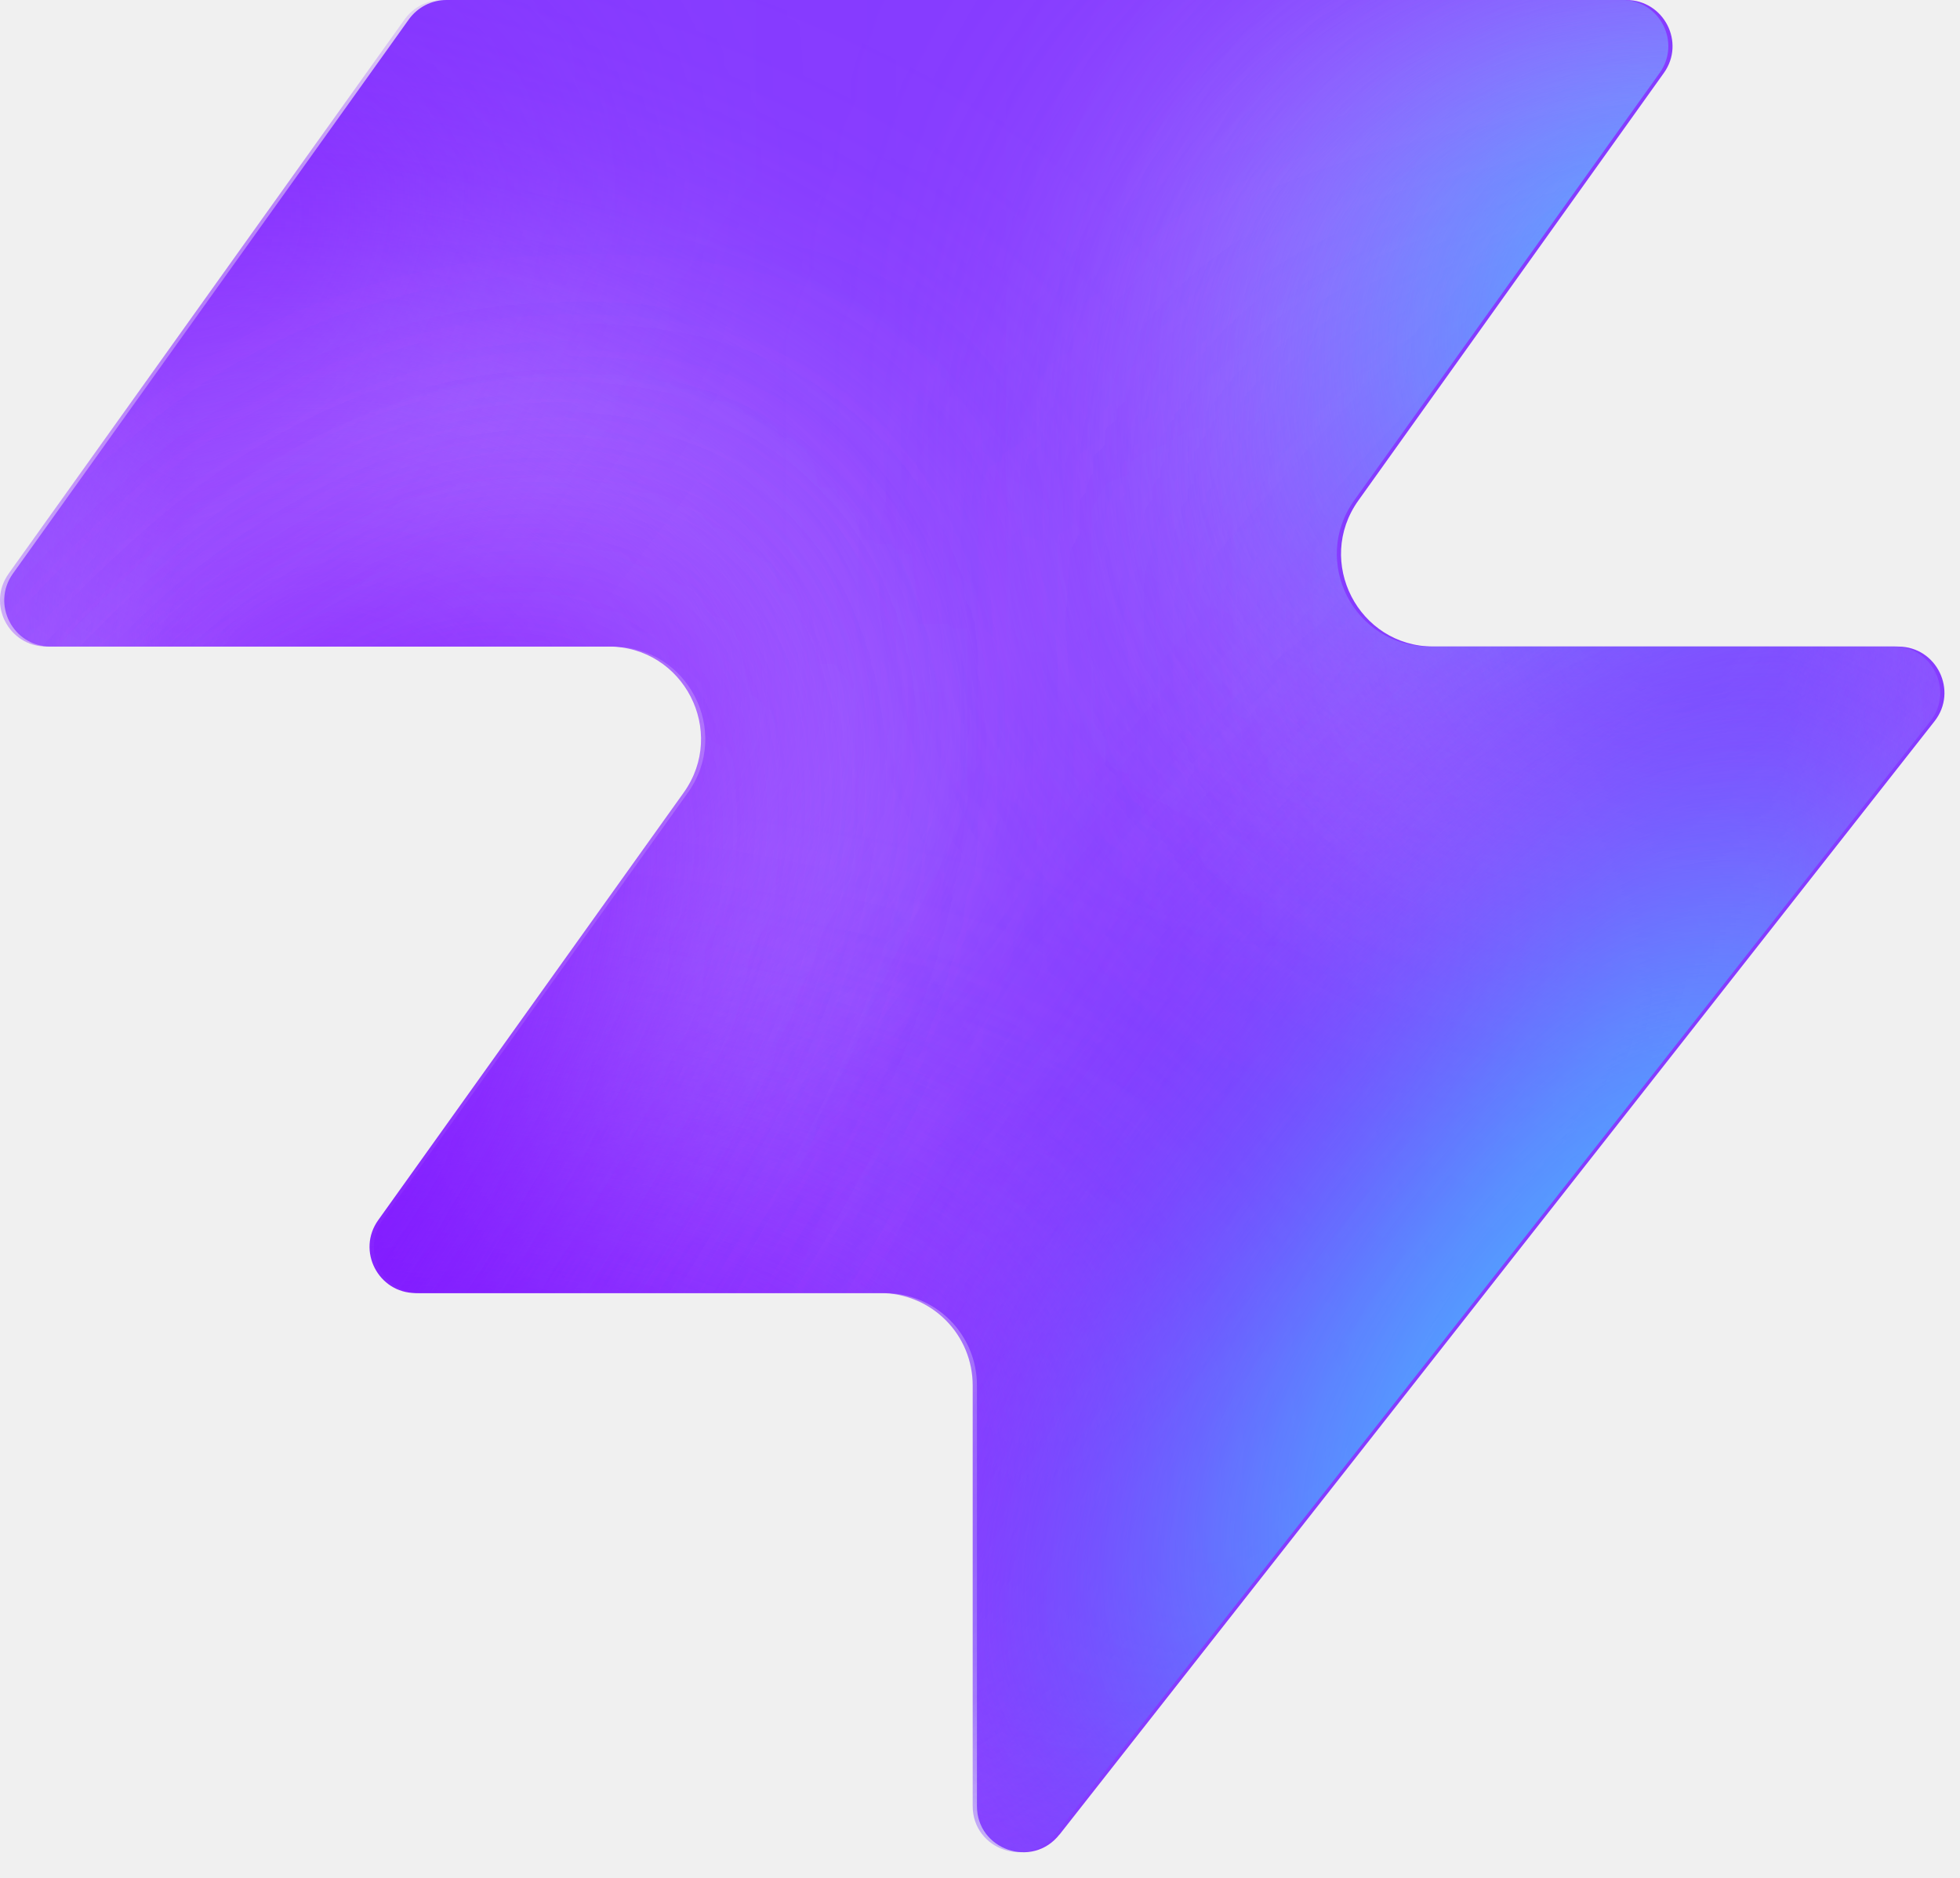
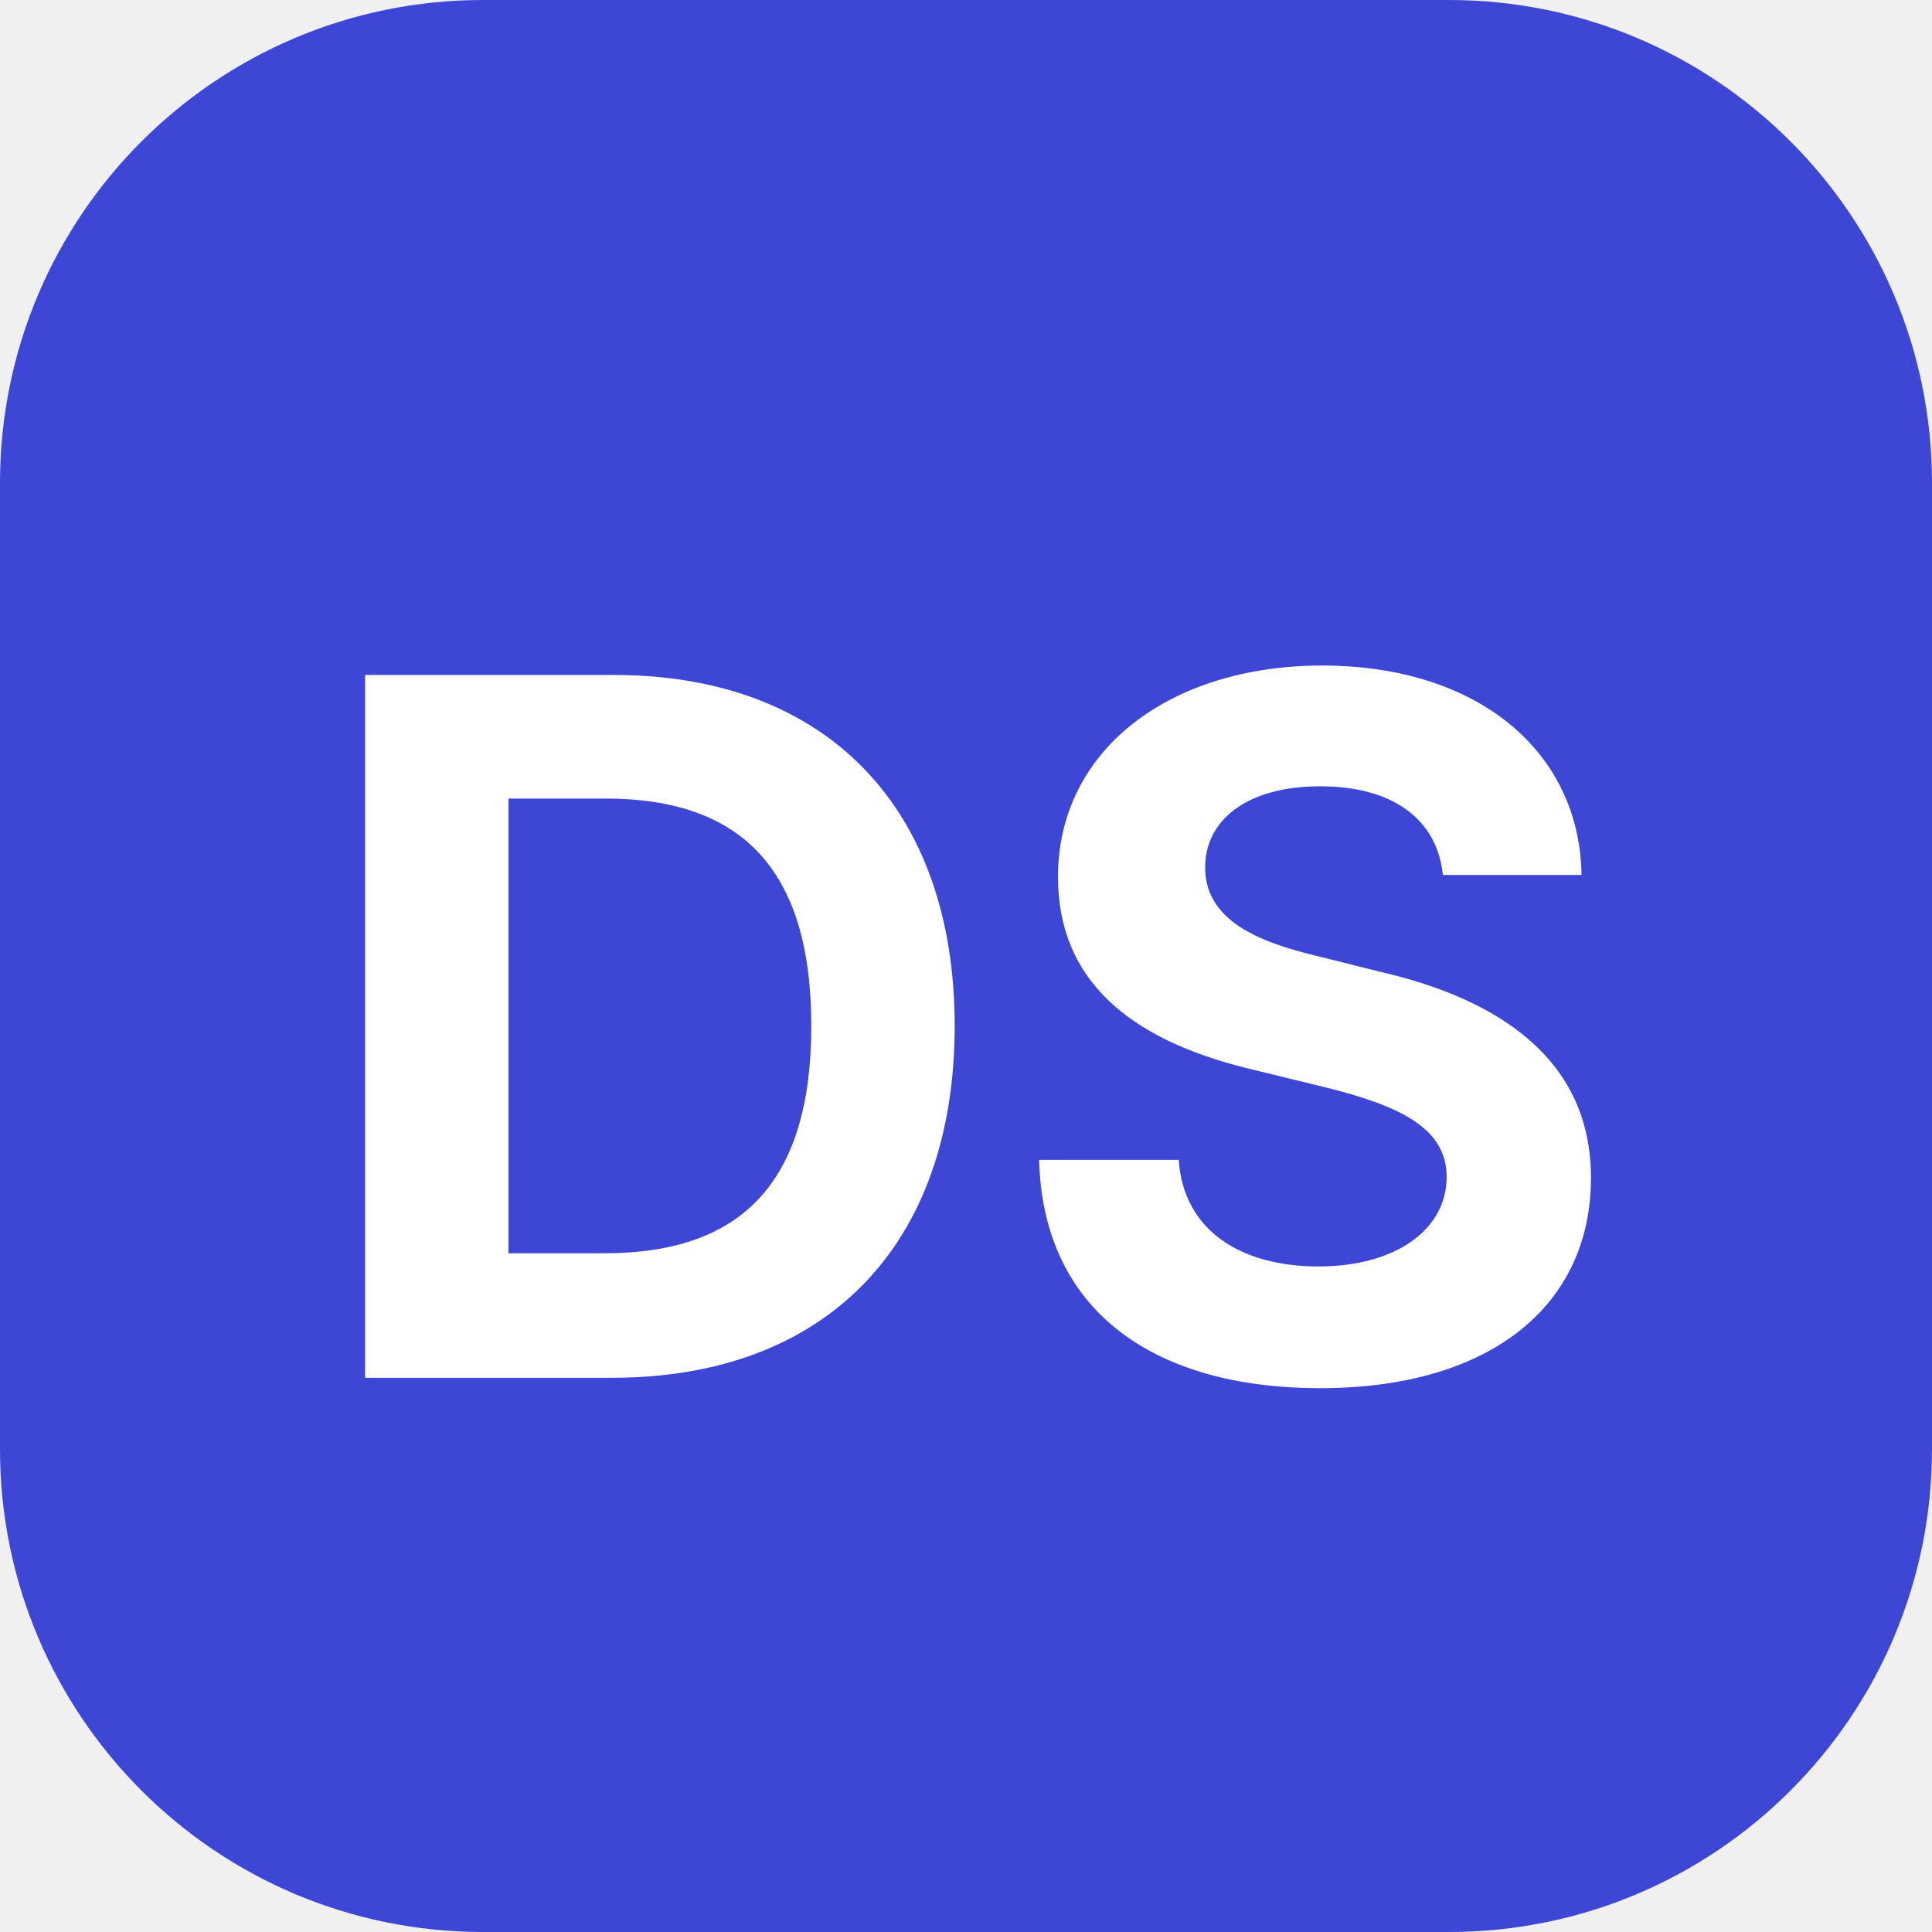
- <svg xmlns="http://www.w3.org/2000/svg" width="48" height="46" fill="none" viewBox="0 0 48 46">
-   <path fill="#863bff" d="M25.946 44.938c-.664.845-2.021.375-2.021-.698V33.937a2.26 2.26 0 0 0-2.262-2.262H10.287c-.92 0-1.456-1.04-.92-1.788l7.48-10.471c1.07-1.497 0-3.578-1.842-3.578H1.237c-.92 0-1.456-1.04-.92-1.788L10.013.474c.214-.297.556-.474.92-.474h28.894c.92 0 1.456 1.04.92 1.788l-7.48 10.471c-1.07 1.498 0 3.579 1.842 3.579h11.377c.943 0 1.473 1.088.89 1.83L25.947 44.94z" style="fill:#863bff;fill:color(display-p3 .525 .23 1);fill-opacity:1" />
-   <mask id="a" width="48" height="46" x="0" y="0" maskUnits="userSpaceOnUse" style="mask-type:alpha">
-     <path fill="#000" d="M25.842 44.938c-.664.844-2.021.375-2.021-.698V33.937a2.26 2.26 0 0 0-2.262-2.262H10.183c-.92 0-1.456-1.04-.92-1.788l7.48-10.471c1.07-1.498 0-3.579-1.842-3.579H1.133c-.92 0-1.456-1.04-.92-1.787L9.91.473c.214-.297.556-.474.92-.474h28.894c.92 0 1.456 1.04.92 1.788l-7.48 10.471c-1.07 1.498 0 3.578 1.842 3.578h11.377c.943 0 1.473 1.088.89 1.832L25.843 44.94z" style="fill:#000;fill-opacity:1" />
-   </mask>
-   <g mask="url(#a)">
-     <g filter="url(#b)">
-       <ellipse cx="5.508" cy="14.704" fill="#ede6ff" rx="5.508" ry="14.704" style="fill:#ede6ff;fill:color(display-p3 .927 .903 1);fill-opacity:1" transform="matrix(.00324 1 1 -.00324 -4.47 31.516)" />
-     </g>
-     <g filter="url(#c)">
-       <ellipse cx="10.399" cy="29.851" fill="#ede6ff" rx="10.399" ry="29.851" style="fill:#ede6ff;fill:color(display-p3 .927 .903 1);fill-opacity:1" transform="matrix(.00324 1 1 -.00324 -39.328 7.883)" />
-     </g>
-     <g filter="url(#d)">
-       <ellipse cx="5.508" cy="30.487" fill="#7e14ff" rx="5.508" ry="30.487" style="fill:#7e14ff;fill:color(display-p3 .492 .077 1);fill-opacity:1" transform="rotate(89.814 -25.913 -14.639)scale(1 -1)" />
-     </g>
-     <g filter="url(#e)">
-       <ellipse cx="5.508" cy="30.599" fill="#7e14ff" rx="5.508" ry="30.599" style="fill:#7e14ff;fill:color(display-p3 .492 .077 1);fill-opacity:1" transform="rotate(89.814 -32.644 -3.334)scale(1 -1)" />
-     </g>
-     <g filter="url(#f)">
-       <ellipse cx="5.508" cy="30.599" fill="#7e14ff" rx="5.508" ry="30.599" style="fill:#7e14ff;fill:color(display-p3 .492 .077 1);fill-opacity:1" transform="matrix(.00324 1 1 -.00324 -34.34 30.47)" />
-     </g>
-     <g filter="url(#g)">
-       <ellipse cx="14.072" cy="22.078" fill="#ede6ff" rx="14.072" ry="22.078" style="fill:#ede6ff;fill:color(display-p3 .927 .903 1);fill-opacity:1" transform="rotate(93.35 24.506 48.493)scale(-1 1)" />
-     </g>
-     <g filter="url(#h)">
-       <ellipse cx="3.47" cy="21.501" fill="#7e14ff" rx="3.47" ry="21.501" style="fill:#7e14ff;fill:color(display-p3 .492 .077 1);fill-opacity:1" transform="rotate(89.009 28.708 47.59)scale(-1 1)" />
-     </g>
-     <g filter="url(#i)">
-       <ellipse cx="3.47" cy="21.501" fill="#7e14ff" rx="3.47" ry="21.501" style="fill:#7e14ff;fill:color(display-p3 .492 .077 1);fill-opacity:1" transform="rotate(89.009 28.708 47.59)scale(-1 1)" />
-     </g>
-     <g filter="url(#j)">
-       <ellipse cx=".387" cy="8.972" fill="#7e14ff" rx="4.407" ry="29.108" style="fill:#7e14ff;fill:color(display-p3 .492 .077 1);fill-opacity:1" transform="rotate(39.51 .387 8.972)" />
-     </g>
-     <g filter="url(#k)">
-       <ellipse cx="47.523" cy="-6.092" fill="#7e14ff" rx="4.407" ry="29.108" style="fill:#7e14ff;fill:color(display-p3 .492 .077 1);fill-opacity:1" transform="rotate(37.892 47.523 -6.092)" />
-     </g>
-     <g filter="url(#l)">
-       <ellipse cx="41.412" cy="6.333" fill="#47bfff" rx="5.971" ry="9.665" style="fill:#47bfff;fill:color(display-p3 .28 .748 1);fill-opacity:1" transform="rotate(37.892 41.412 6.333)" />
-     </g>
-     <g filter="url(#m)">
-       <ellipse cx="-1.879" cy="38.332" fill="#7e14ff" rx="4.407" ry="29.108" style="fill:#7e14ff;fill:color(display-p3 .492 .077 1);fill-opacity:1" transform="rotate(37.892 -1.88 38.332)" />
-     </g>
-     <g filter="url(#n)">
-       <ellipse cx="-1.879" cy="38.332" fill="#7e14ff" rx="4.407" ry="29.108" style="fill:#7e14ff;fill:color(display-p3 .492 .077 1);fill-opacity:1" transform="rotate(37.892 -1.88 38.332)" />
-     </g>
-     <g filter="url(#o)">
-       <ellipse cx="35.651" cy="29.907" fill="#7e14ff" rx="4.407" ry="29.108" style="fill:#7e14ff;fill:color(display-p3 .492 .077 1);fill-opacity:1" transform="rotate(37.892 35.651 29.907)" />
-     </g>
-     <g filter="url(#p)">
-       <ellipse cx="38.418" cy="32.4" fill="#47bfff" rx="5.971" ry="15.297" style="fill:#47bfff;fill:color(display-p3 .28 .748 1);fill-opacity:1" transform="rotate(37.892 38.418 32.4)" />
-     </g>
-   </g>
-   <defs>
-     <filter id="b" width="60.045" height="41.654" x="-19.77" y="16.149" color-interpolation-filters="sRGB" filterUnits="userSpaceOnUse">
-       <feFlood flood-opacity="0" result="BackgroundImageFix" />
-       <feBlend in="SourceGraphic" in2="BackgroundImageFix" result="shape" />
-       <feGaussianBlur result="effect1_foregroundBlur_2002_17158" stdDeviation="7.659" />
-     </filter>
-     <filter id="c" width="90.34" height="51.437" x="-54.613" y="-7.533" color-interpolation-filters="sRGB" filterUnits="userSpaceOnUse">
-       <feFlood flood-opacity="0" result="BackgroundImageFix" />
-       <feBlend in="SourceGraphic" in2="BackgroundImageFix" result="shape" />
-       <feGaussianBlur result="effect1_foregroundBlur_2002_17158" stdDeviation="7.659" />
-     </filter>
-     <filter id="d" width="79.355" height="29.4" x="-49.64" y="2.03" color-interpolation-filters="sRGB" filterUnits="userSpaceOnUse">
-       <feFlood flood-opacity="0" result="BackgroundImageFix" />
-       <feBlend in="SourceGraphic" in2="BackgroundImageFix" result="shape" />
-       <feGaussianBlur result="effect1_foregroundBlur_2002_17158" stdDeviation="4.596" />
-     </filter>
-     <filter id="e" width="79.579" height="29.4" x="-45.045" y="20.029" color-interpolation-filters="sRGB" filterUnits="userSpaceOnUse">
-       <feFlood flood-opacity="0" result="BackgroundImageFix" />
-       <feBlend in="SourceGraphic" in2="BackgroundImageFix" result="shape" />
-       <feGaussianBlur result="effect1_foregroundBlur_2002_17158" stdDeviation="4.596" />
-     </filter>
-     <filter id="f" width="79.579" height="29.4" x="-43.513" y="21.178" color-interpolation-filters="sRGB" filterUnits="userSpaceOnUse">
-       <feFlood flood-opacity="0" result="BackgroundImageFix" />
-       <feBlend in="SourceGraphic" in2="BackgroundImageFix" result="shape" />
-       <feGaussianBlur result="effect1_foregroundBlur_2002_17158" stdDeviation="4.596" />
-     </filter>
-     <filter id="g" width="74.749" height="58.852" x="15.756" y="-17.901" color-interpolation-filters="sRGB" filterUnits="userSpaceOnUse">
-       <feFlood flood-opacity="0" result="BackgroundImageFix" />
-       <feBlend in="SourceGraphic" in2="BackgroundImageFix" result="shape" />
-       <feGaussianBlur result="effect1_foregroundBlur_2002_17158" stdDeviation="7.659" />
-     </filter>
-     <filter id="h" width="61.377" height="25.362" x="23.548" y="2.284" color-interpolation-filters="sRGB" filterUnits="userSpaceOnUse">
-       <feFlood flood-opacity="0" result="BackgroundImageFix" />
-       <feBlend in="SourceGraphic" in2="BackgroundImageFix" result="shape" />
-       <feGaussianBlur result="effect1_foregroundBlur_2002_17158" stdDeviation="4.596" />
-     </filter>
-     <filter id="i" width="61.377" height="25.362" x="23.548" y="2.284" color-interpolation-filters="sRGB" filterUnits="userSpaceOnUse">
-       <feFlood flood-opacity="0" result="BackgroundImageFix" />
-       <feBlend in="SourceGraphic" in2="BackgroundImageFix" result="shape" />
-       <feGaussianBlur result="effect1_foregroundBlur_2002_17158" stdDeviation="4.596" />
-     </filter>
-     <filter id="j" width="56.045" height="63.649" x="-27.636" y="-22.853" color-interpolation-filters="sRGB" filterUnits="userSpaceOnUse">
-       <feFlood flood-opacity="0" result="BackgroundImageFix" />
-       <feBlend in="SourceGraphic" in2="BackgroundImageFix" result="shape" />
-       <feGaussianBlur result="effect1_foregroundBlur_2002_17158" stdDeviation="4.596" />
-     </filter>
-     <filter id="k" width="54.814" height="64.646" x="20.116" y="-38.415" color-interpolation-filters="sRGB" filterUnits="userSpaceOnUse">
-       <feFlood flood-opacity="0" result="BackgroundImageFix" />
-       <feBlend in="SourceGraphic" in2="BackgroundImageFix" result="shape" />
-       <feGaussianBlur result="effect1_foregroundBlur_2002_17158" stdDeviation="4.596" />
-     </filter>
-     <filter id="l" width="33.541" height="35.313" x="24.641" y="-11.323" color-interpolation-filters="sRGB" filterUnits="userSpaceOnUse">
-       <feFlood flood-opacity="0" result="BackgroundImageFix" />
-       <feBlend in="SourceGraphic" in2="BackgroundImageFix" result="shape" />
-       <feGaussianBlur result="effect1_foregroundBlur_2002_17158" stdDeviation="4.596" />
-     </filter>
-     <filter id="m" width="54.814" height="64.646" x="-29.286" y="6.009" color-interpolation-filters="sRGB" filterUnits="userSpaceOnUse">
-       <feFlood flood-opacity="0" result="BackgroundImageFix" />
-       <feBlend in="SourceGraphic" in2="BackgroundImageFix" result="shape" />
-       <feGaussianBlur result="effect1_foregroundBlur_2002_17158" stdDeviation="4.596" />
-     </filter>
-     <filter id="n" width="54.814" height="64.646" x="-29.286" y="6.009" color-interpolation-filters="sRGB" filterUnits="userSpaceOnUse">
-       <feFlood flood-opacity="0" result="BackgroundImageFix" />
-       <feBlend in="SourceGraphic" in2="BackgroundImageFix" result="shape" />
-       <feGaussianBlur result="effect1_foregroundBlur_2002_17158" stdDeviation="4.596" />
-     </filter>
-     <filter id="o" width="54.814" height="64.646" x="8.244" y="-2.416" color-interpolation-filters="sRGB" filterUnits="userSpaceOnUse">
-       <feFlood flood-opacity="0" result="BackgroundImageFix" />
-       <feBlend in="SourceGraphic" in2="BackgroundImageFix" result="shape" />
-       <feGaussianBlur result="effect1_foregroundBlur_2002_17158" stdDeviation="4.596" />
-     </filter>
-     <filter id="p" width="39.409" height="43.623" x="18.713" y="10.588" color-interpolation-filters="sRGB" filterUnits="userSpaceOnUse">
-       <feFlood flood-opacity="0" result="BackgroundImageFix" />
-       <feBlend in="SourceGraphic" in2="BackgroundImageFix" result="shape" />
-       <feGaussianBlur result="effect1_foregroundBlur_2002_17158" stdDeviation="4.596" />
-     </filter>
-   </defs>
+ <svg xmlns="http://www.w3.org/2000/svg" viewBox="0 0 32 32">
+   <rect width="32" height="32" rx="8" fill="#3E46D6" />
+   <text x="16" y="17" fill="#FFFFFF" font-size="16" font-weight="700" font-family="Inter, system-ui, -apple-system, 'Segoe UI', Arial, sans-serif" text-anchor="middle" dominant-baseline="central">DS</text>
</svg>
